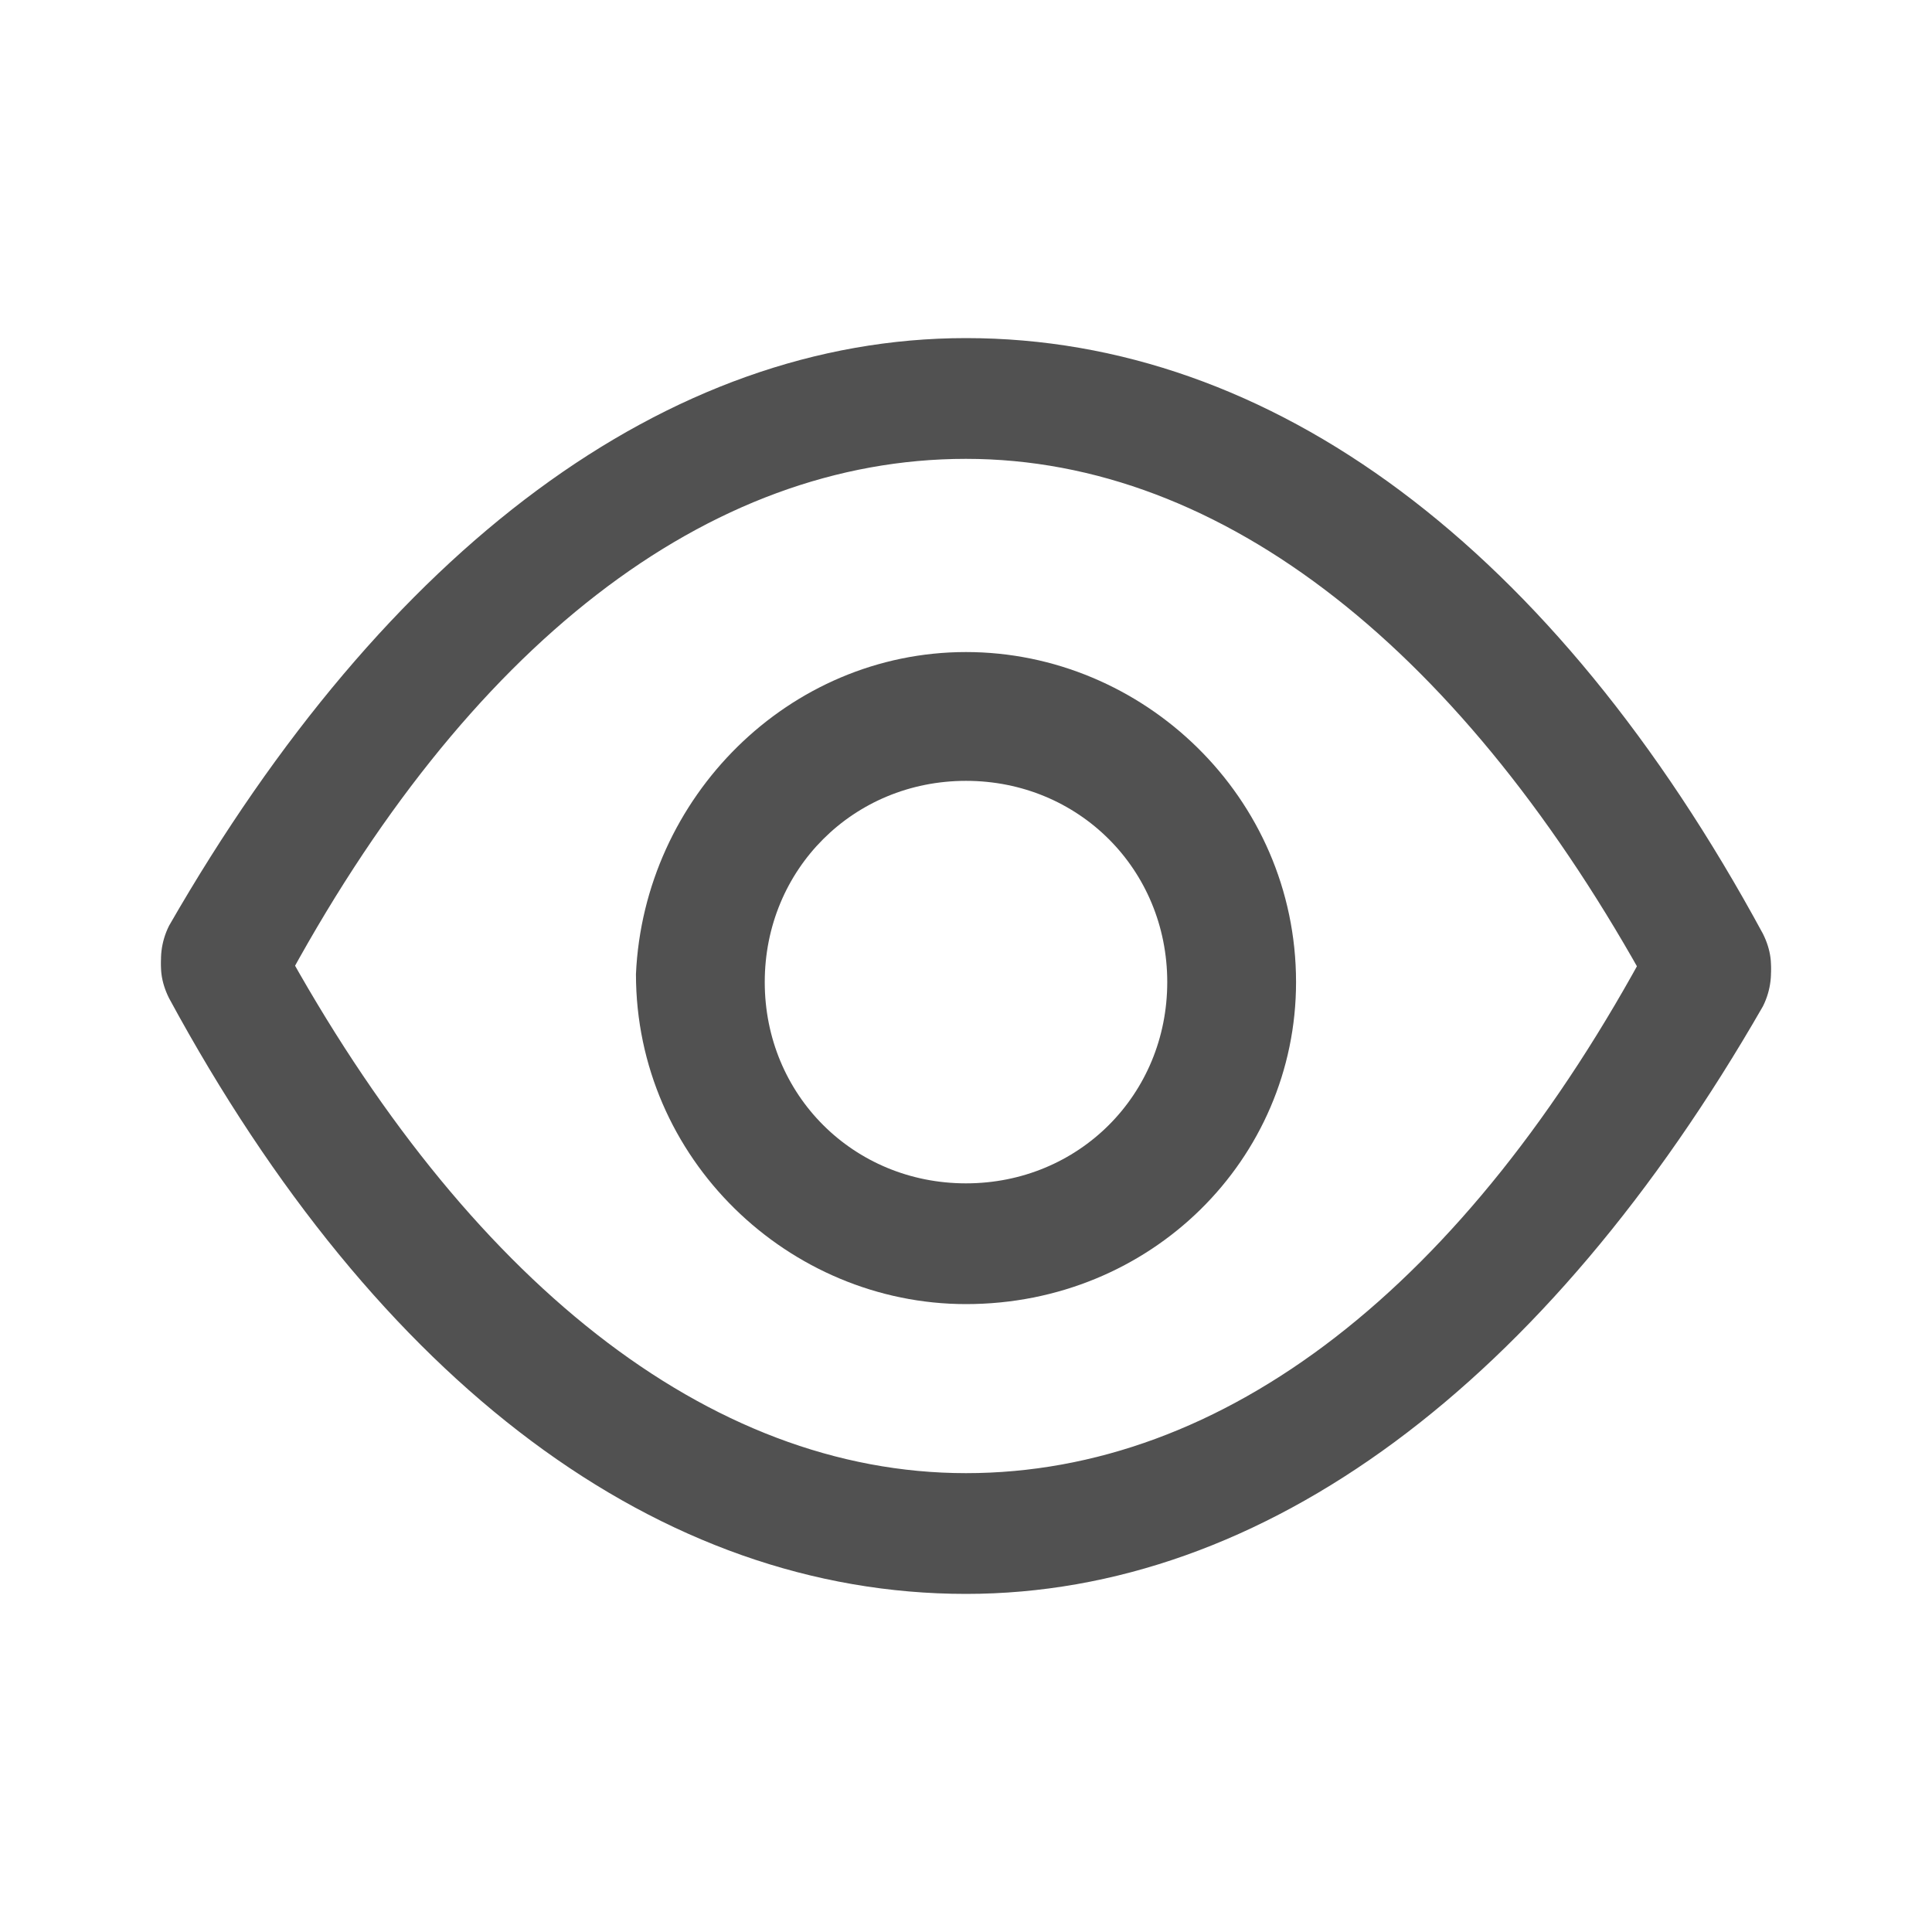
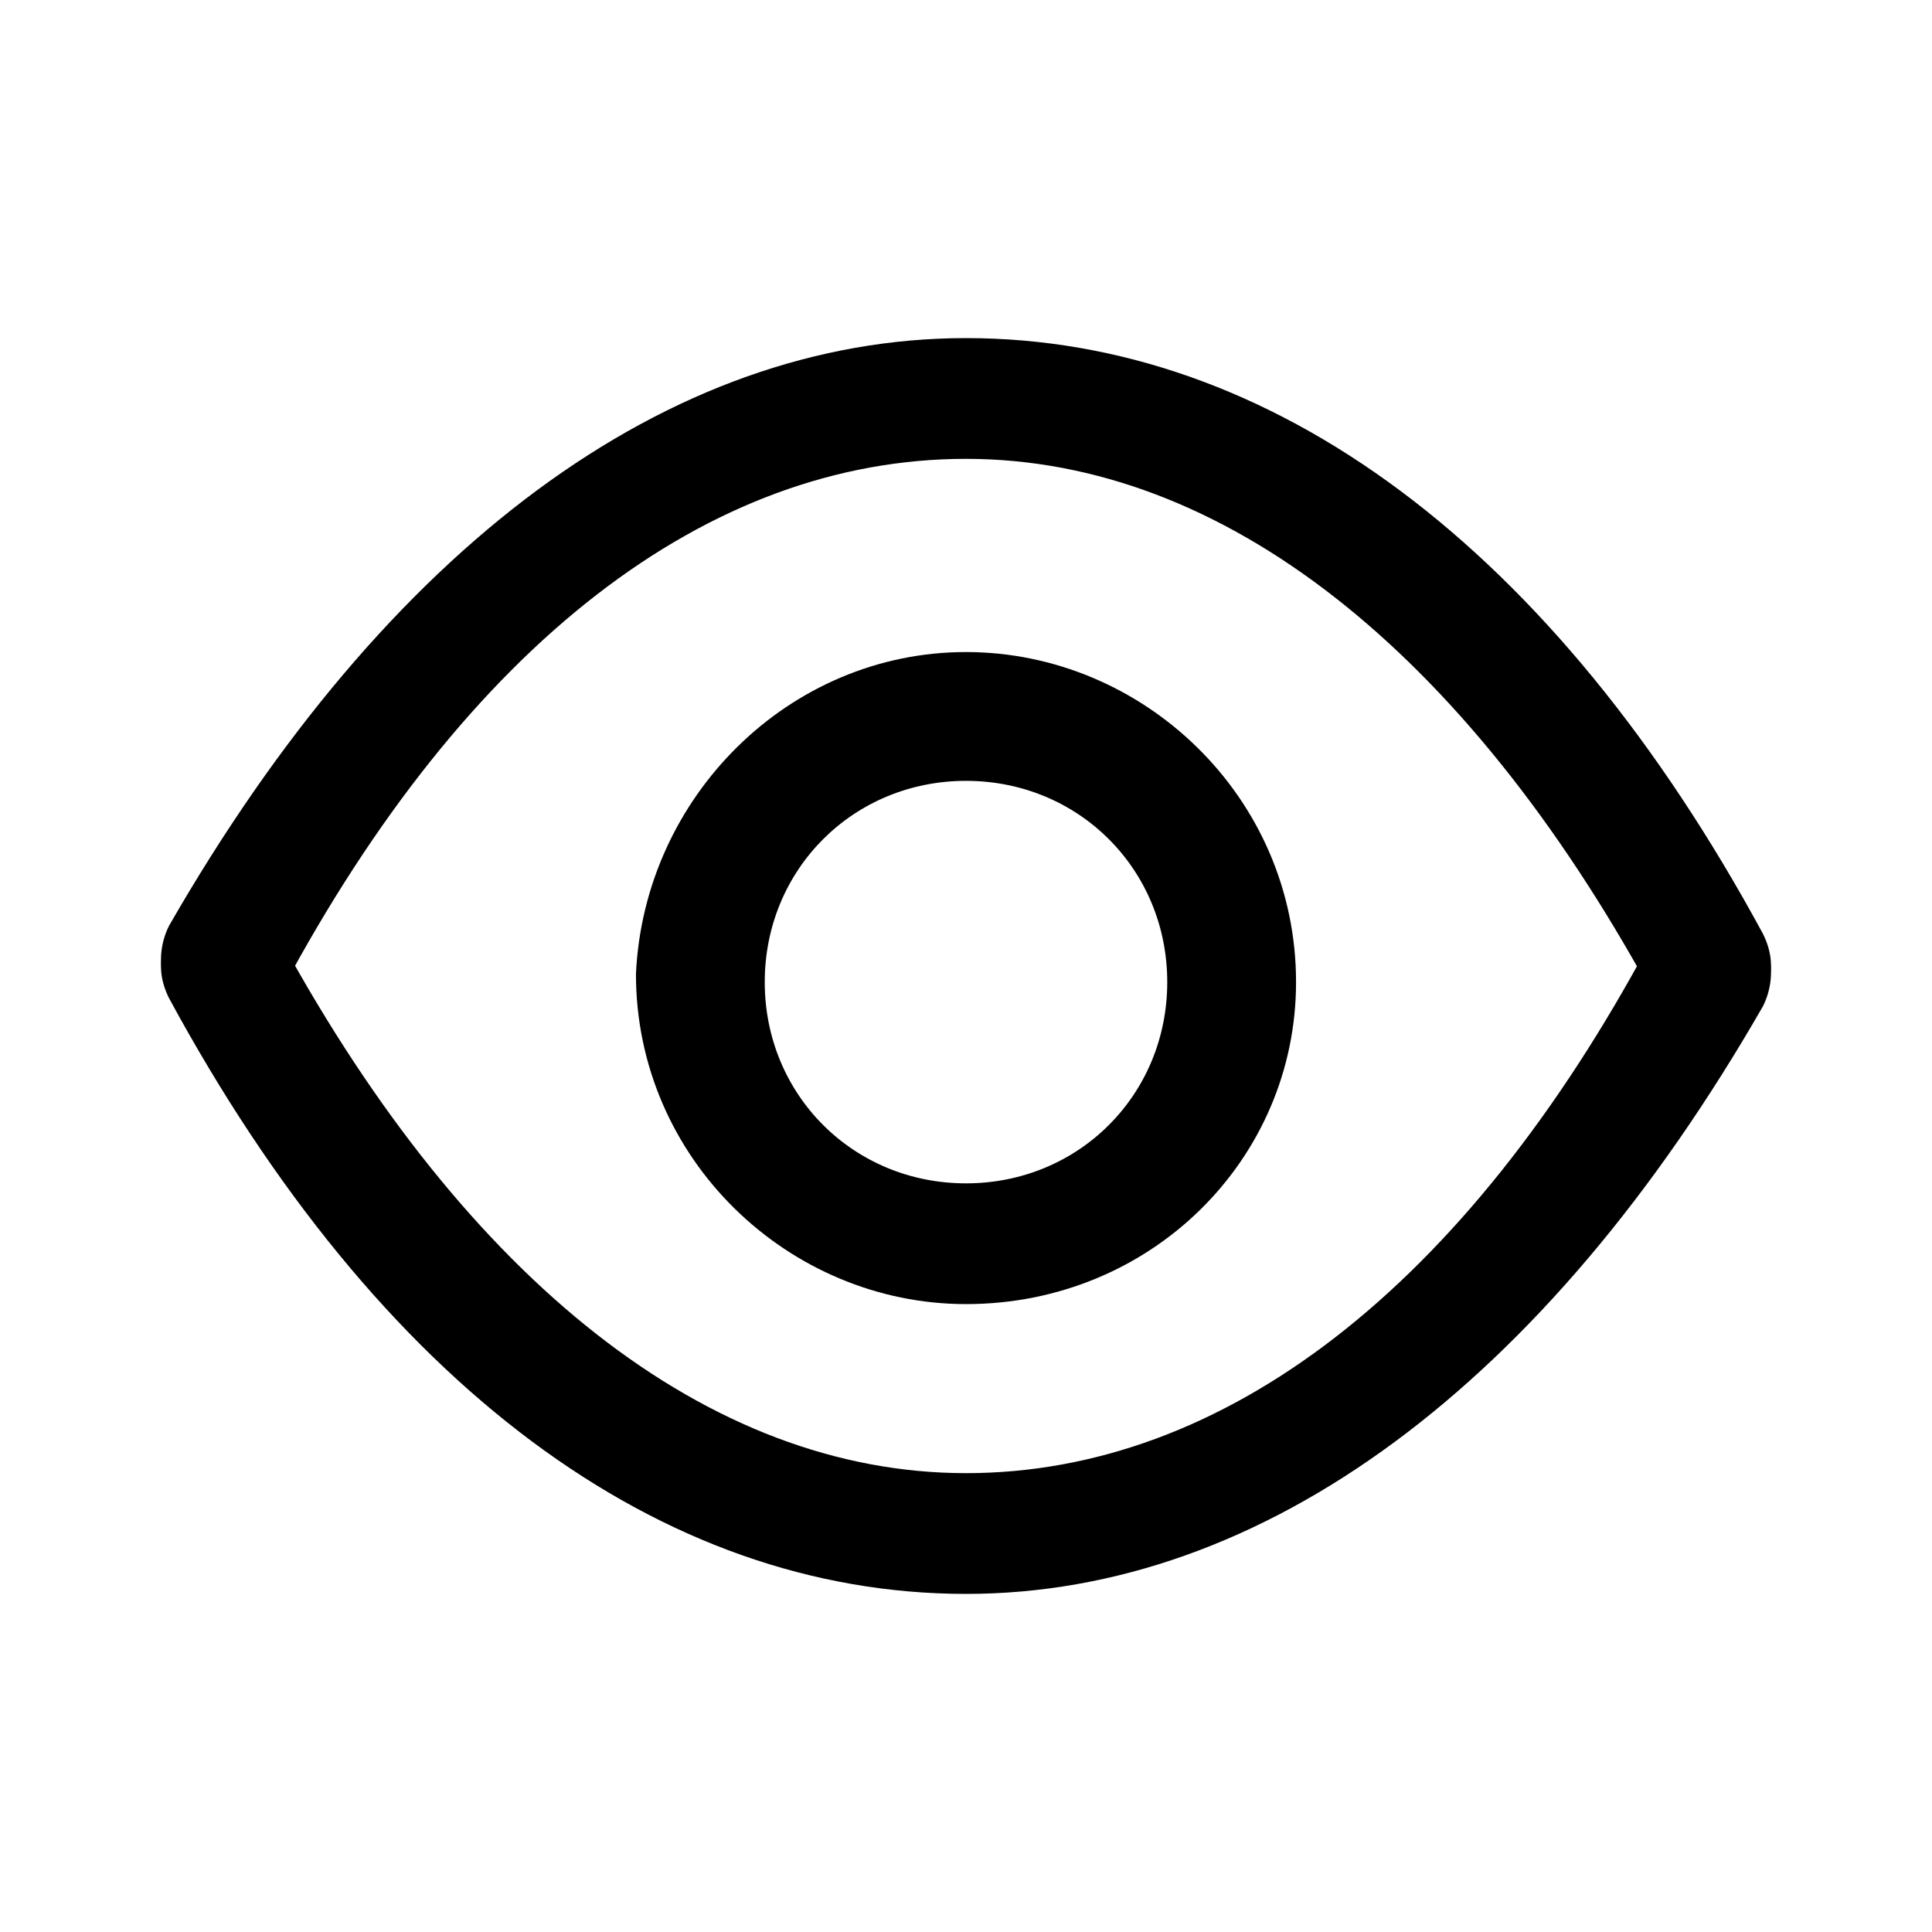
<svg xmlns="http://www.w3.org/2000/svg" t="1732287278714" class="icon" viewBox="0 0 1024 1024" version="1.1" p-id="18835" width="200" height="200">
-   <path d="M904.533 541.867c-12.8 0-21.333-4.267-29.867-17.067-98.133-179.2-226.133-281.6-362.667-281.6S247.467 341.333 149.333 524.8c-8.533 17.067-29.867 21.333-46.933 12.8-17.067-8.533-21.333-29.867-12.8-46.933C204.8 290.133 354.133 179.2 512 179.2c162.133 0 311.467 110.933 422.4 315.733 8.533 17.067 4.267 34.133-12.8 46.933h-17.067z" fill="#515151" p-id="18836" />
-   <path d="M512 844.8c-162.133 0-311.467-110.933-422.4-315.733-8.533-17.067-4.267-34.133 12.8-42.667 17.067-8.533 34.133-4.267 46.933 12.8 98.133 179.2 226.133 281.6 362.667 281.6s264.533-98.133 362.667-281.6c8.533-17.067 29.867-21.333 46.933-12.8 17.067 8.533 21.333 29.867 12.8 46.933-115.2 200.533-264.533 311.467-422.4 311.467z" fill="#515151" p-id="18837" />
-   <path d="M512 691.2c-93.867 0-174.933-76.8-174.933-174.933 4.267-93.867 81.067-170.667 174.933-170.667 93.867 0 174.933 76.8 174.933 174.933 0 93.867-76.8 170.667-174.933 170.667z m0-277.333c-59.733 0-106.667 46.933-106.667 106.667s46.933 106.667 106.667 106.667 106.667-46.933 106.667-106.667-46.933-106.667-106.667-106.667z" fill="#515151" p-id="18838" />
+   <path d="M904.533 541.867c-12.8 0-21.333-4.267-29.867-17.067-98.133-179.2-226.133-281.6-362.667-281.6S247.467 341.333 149.333 524.8c-8.533 17.067-29.867 21.333-46.933 12.8-17.067-8.533-21.333-29.867-12.8-46.933C204.8 290.133 354.133 179.2 512 179.2c162.133 0 311.467 110.933 422.4 315.733 8.533 17.067 4.267 34.133-12.8 46.933h-17.067z" fill="" p-id="18836" />
+   <path d="M512 844.8c-162.133 0-311.467-110.933-422.4-315.733-8.533-17.067-4.267-34.133 12.8-42.667 17.067-8.533 34.133-4.267 46.933 12.8 98.133 179.2 226.133 281.6 362.667 281.6s264.533-98.133 362.667-281.6c8.533-17.067 29.867-21.333 46.933-12.8 17.067 8.533 21.333 29.867 12.8 46.933-115.2 200.533-264.533 311.467-422.4 311.467z" fill="" p-id="18837" />
+   <path d="M512 691.2c-93.867 0-174.933-76.8-174.933-174.933 4.267-93.867 81.067-170.667 174.933-170.667 93.867 0 174.933 76.8 174.933 174.933 0 93.867-76.8 170.667-174.933 170.667z m0-277.333c-59.733 0-106.667 46.933-106.667 106.667s46.933 106.667 106.667 106.667 106.667-46.933 106.667-106.667-46.933-106.667-106.667-106.667z" fill="" p-id="18838" />
</svg>
